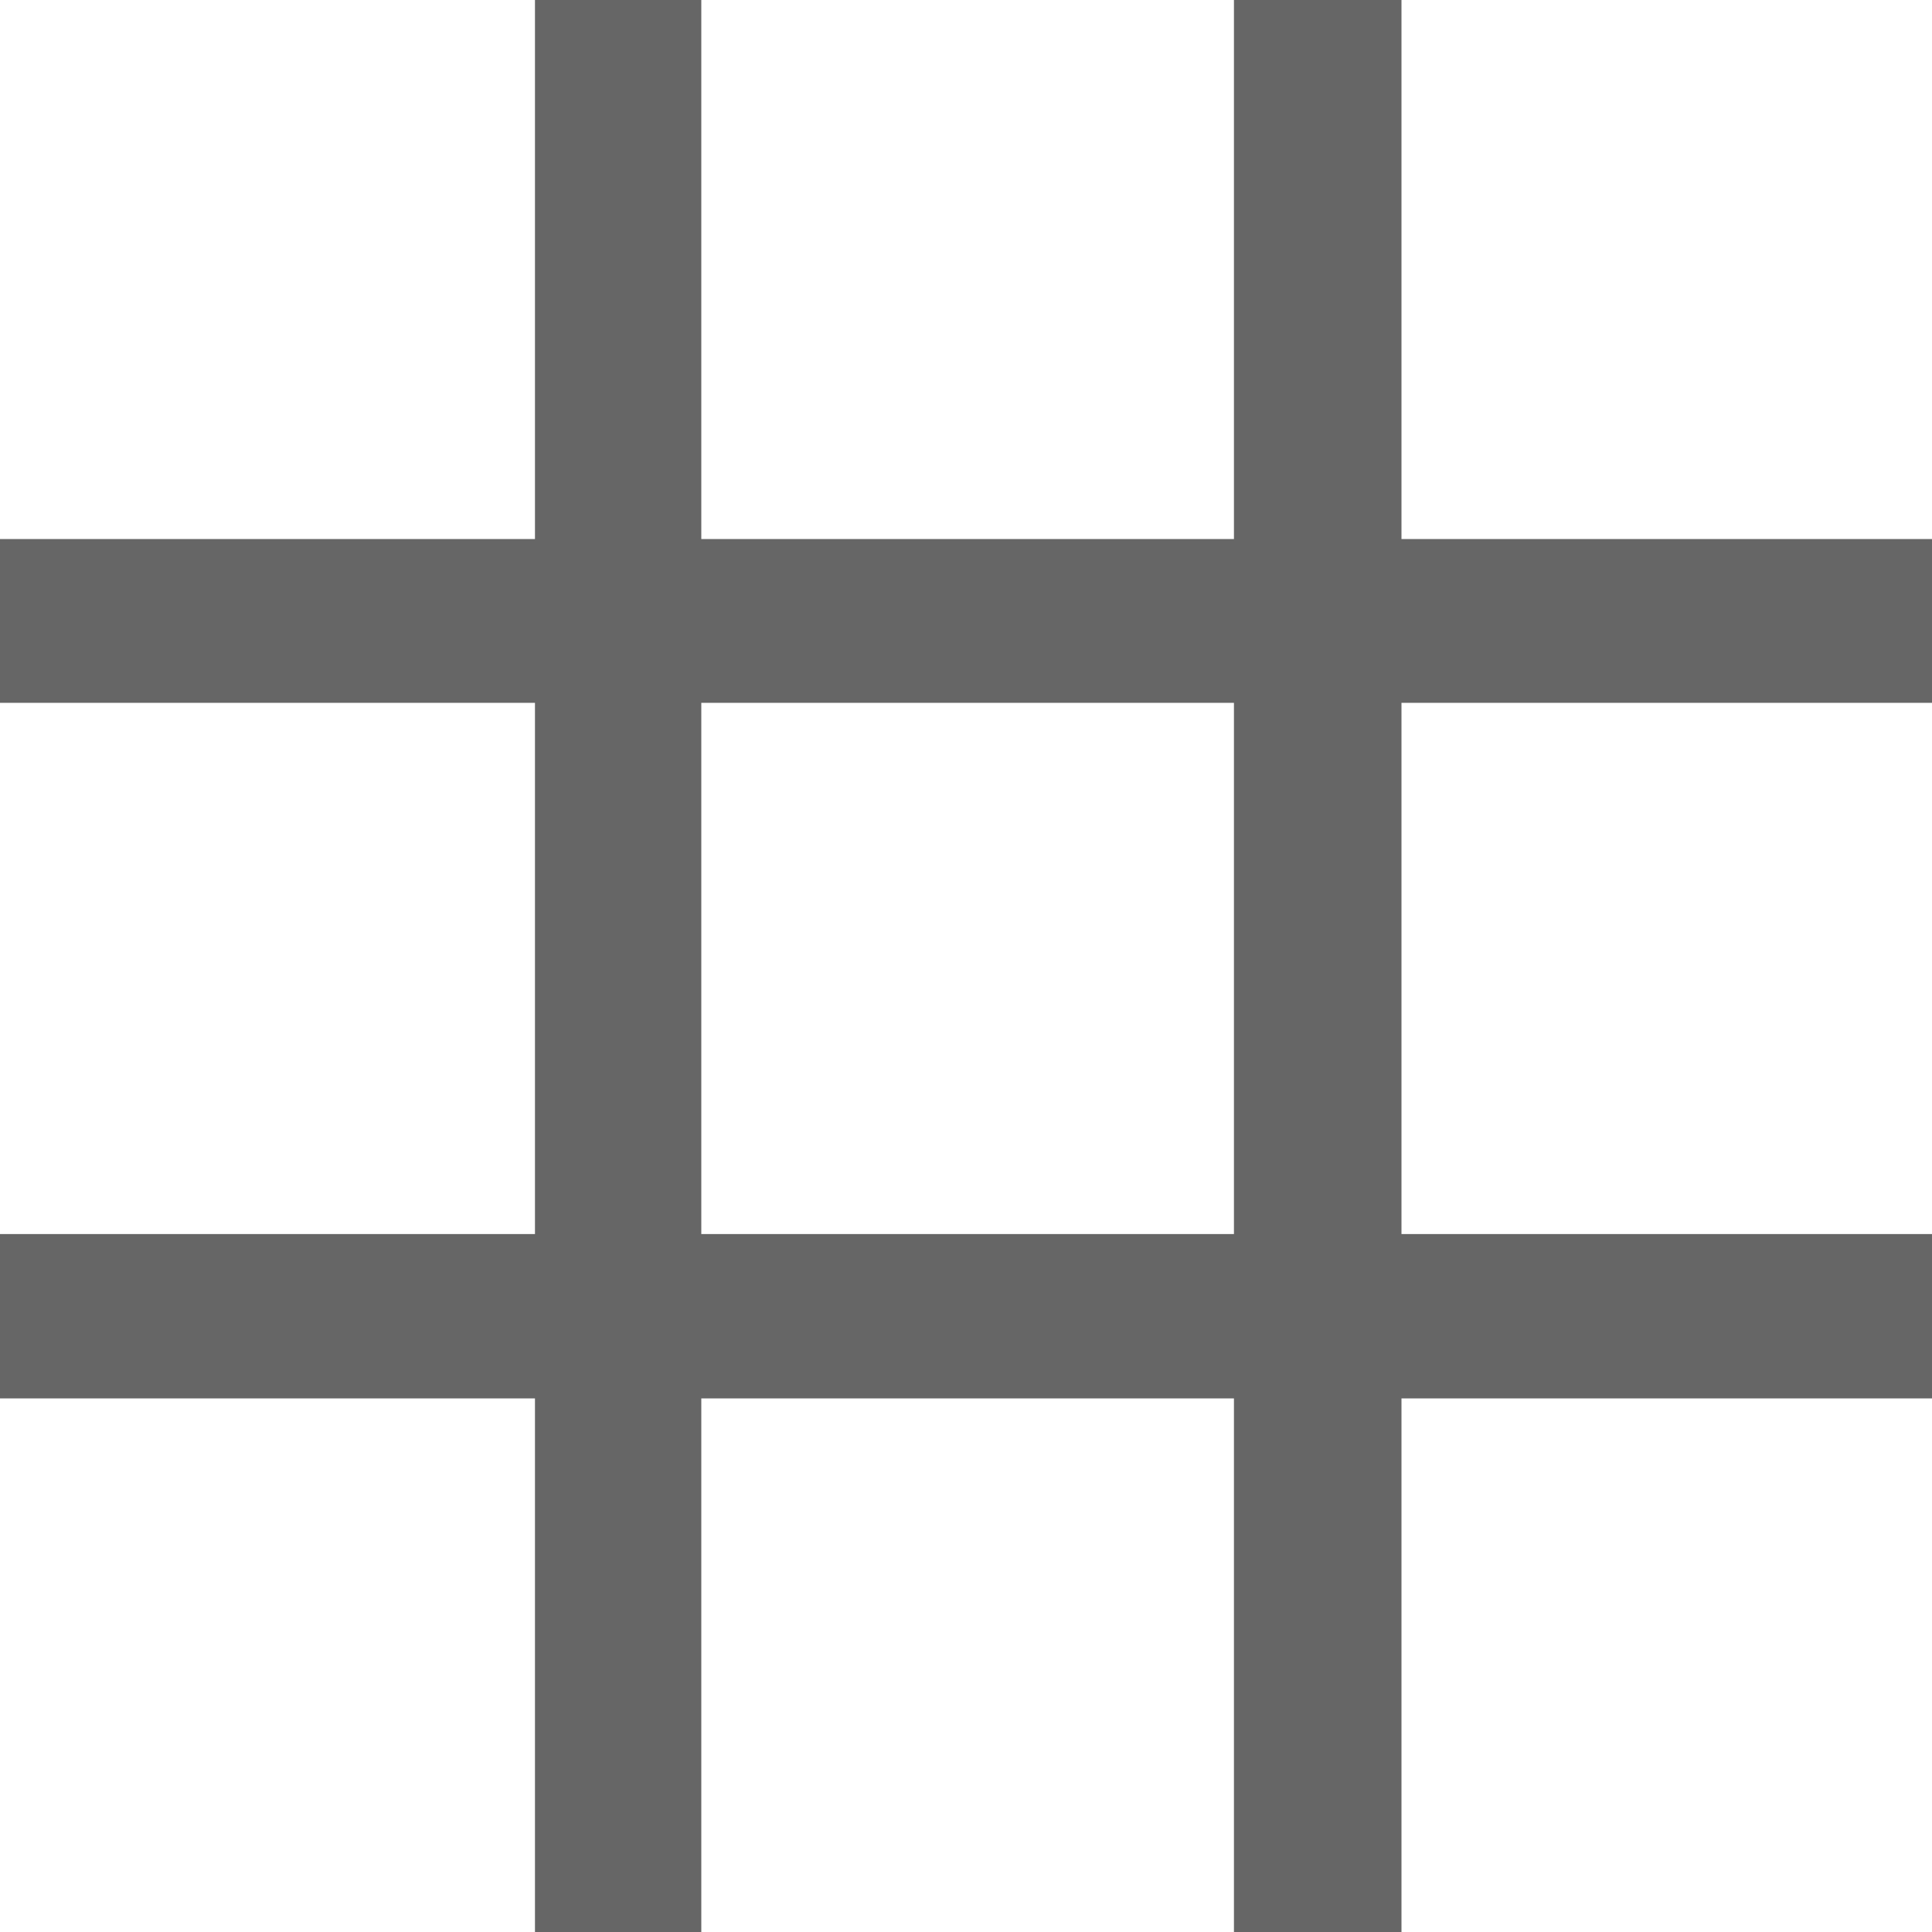
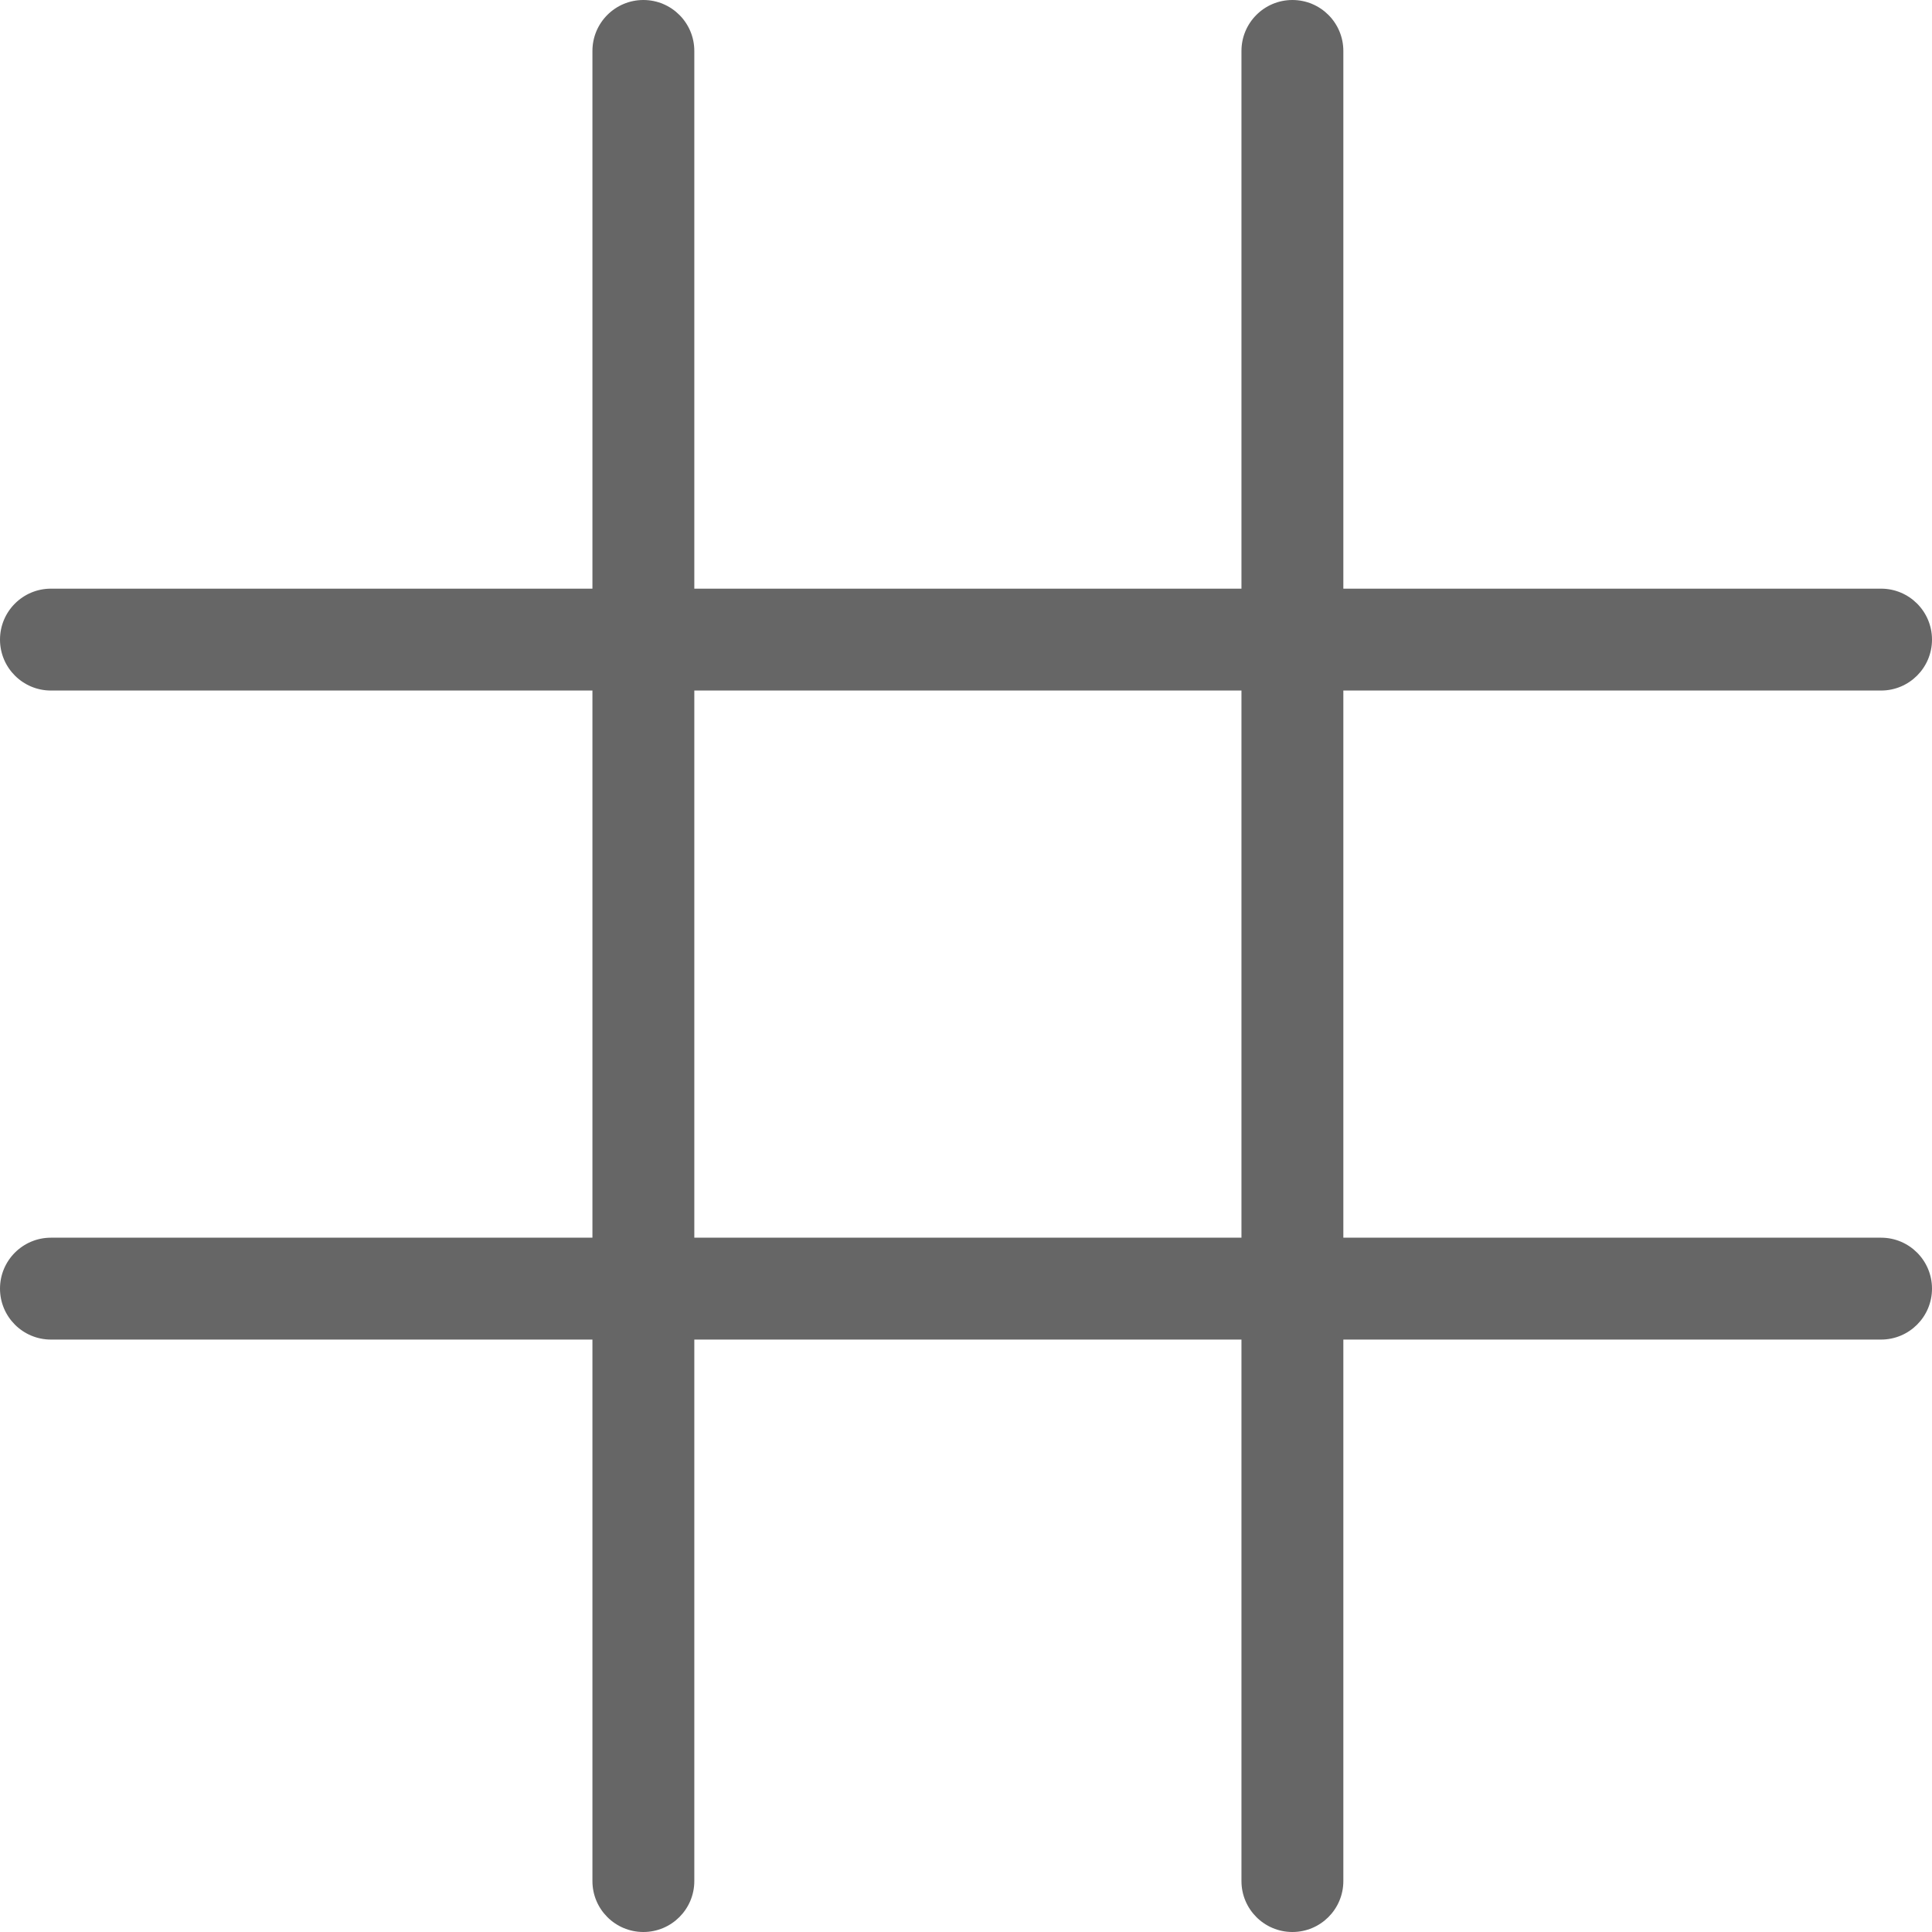
- <svg xmlns="http://www.w3.org/2000/svg" viewBox="0 0 512 512">
+ <svg viewBox="0 0 512 512">
  <defs>
-     <style>.cls-1 { fill: #666; } @media (prefers-color-scheme: dark)  { .cls-1 { fill: #eee; } } @media (prefers-color-scheme: light) { .cls-1 { fill: #333; } }</style>
+     <style>
+       path { fill: #666; }
+       @media (prefers-color-scheme: dark) { path { fill: #eee; } }
+       @media (prefers-color-scheme: light) { path { fill: #333; } }
+     </style>
  </defs>
-   <path class="cls-1" d="M512,186.259V142.852H371.405V0H327.009V142.852H185.852V0H141.771V142.852H0v43.407H141.771V327.037H0v43.556H141.771V512h44.081V370.593H327.009V512h44.396V370.593H512V327.037H371.405V186.259ZM327.009,327.037H185.852V186.259H327.009Z" />
+   <path d="M498.5,328H356V183H498.5a13.5,13.5,0,0,0,0-27H356V13.5a13.5,13.5,0,0,0-27,0V156H184V13.5a13.5,13.5,0,0,0-27,0V156H13.5a13.5,13.5,0,0,0,0,27H157V328H13.5a13.5,13.5,0,0,0,0,27H157V498.5a13.5,13.5,0,0,0,27,0V355H329V498.5a13.5,13.5,0,0,0,27,0V355H498.5a13.5,13.5,0,0,0,0-27ZM184,328V183H329V328Z" />
</svg>
